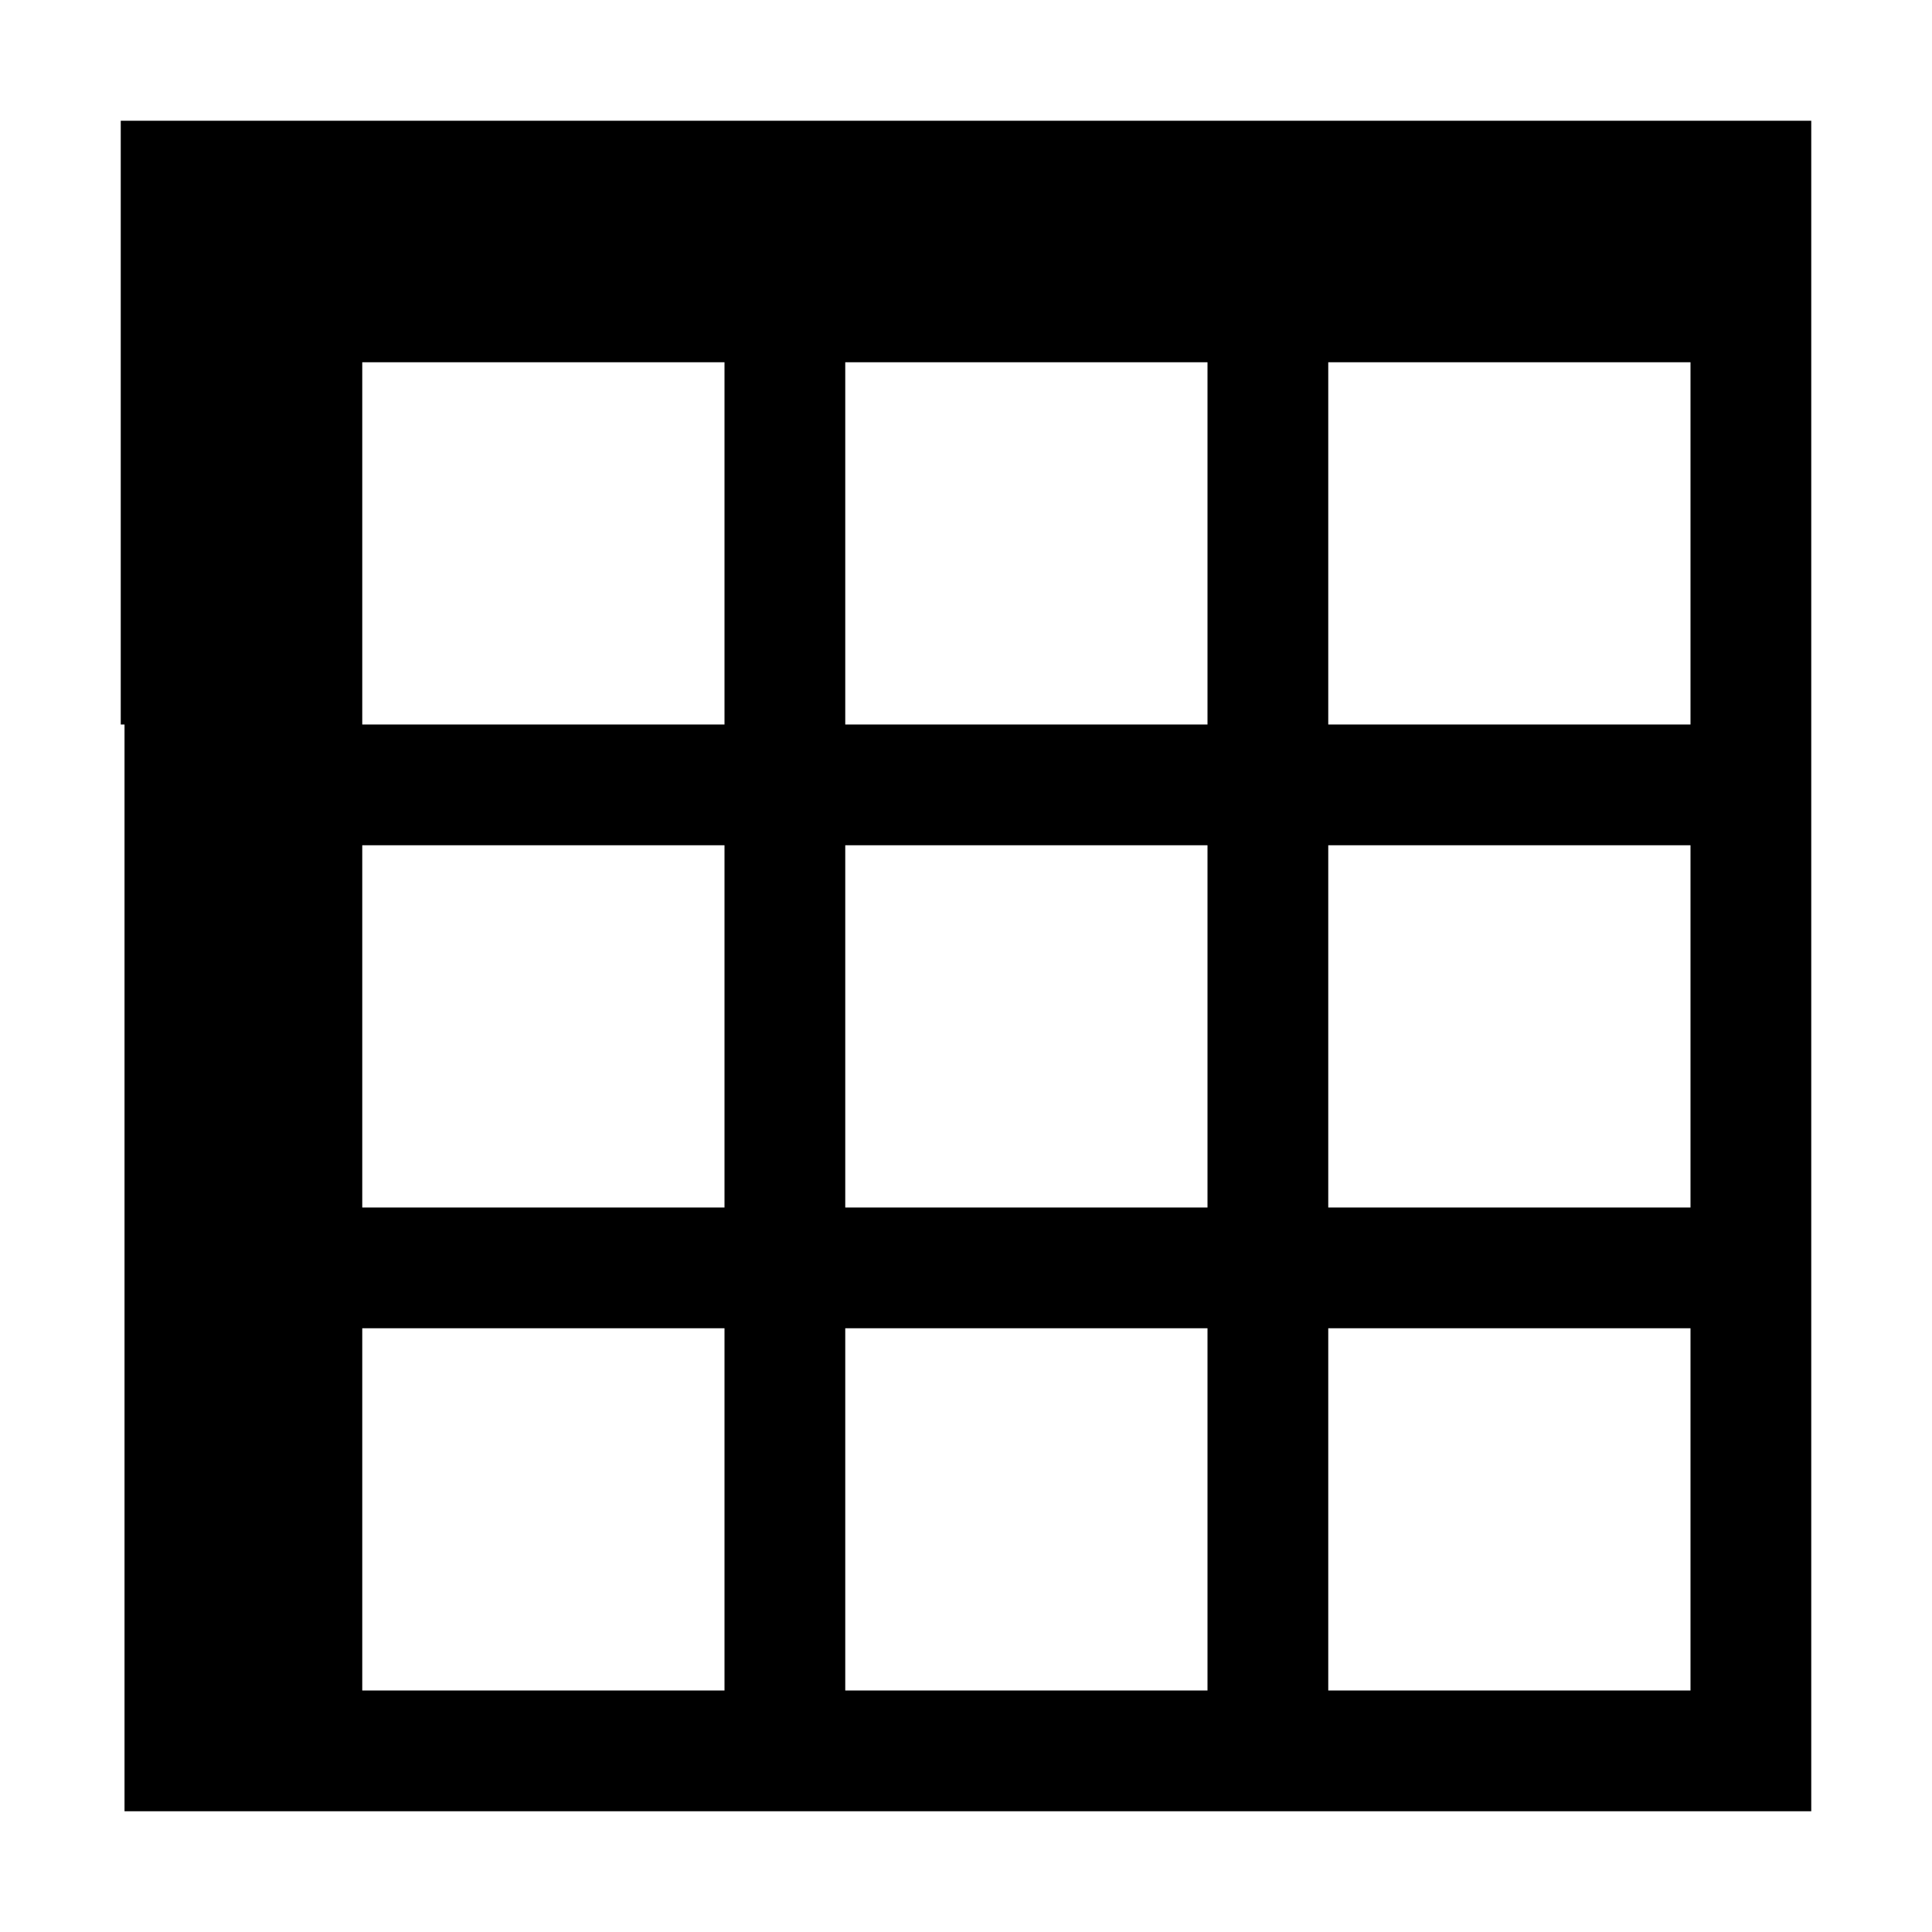
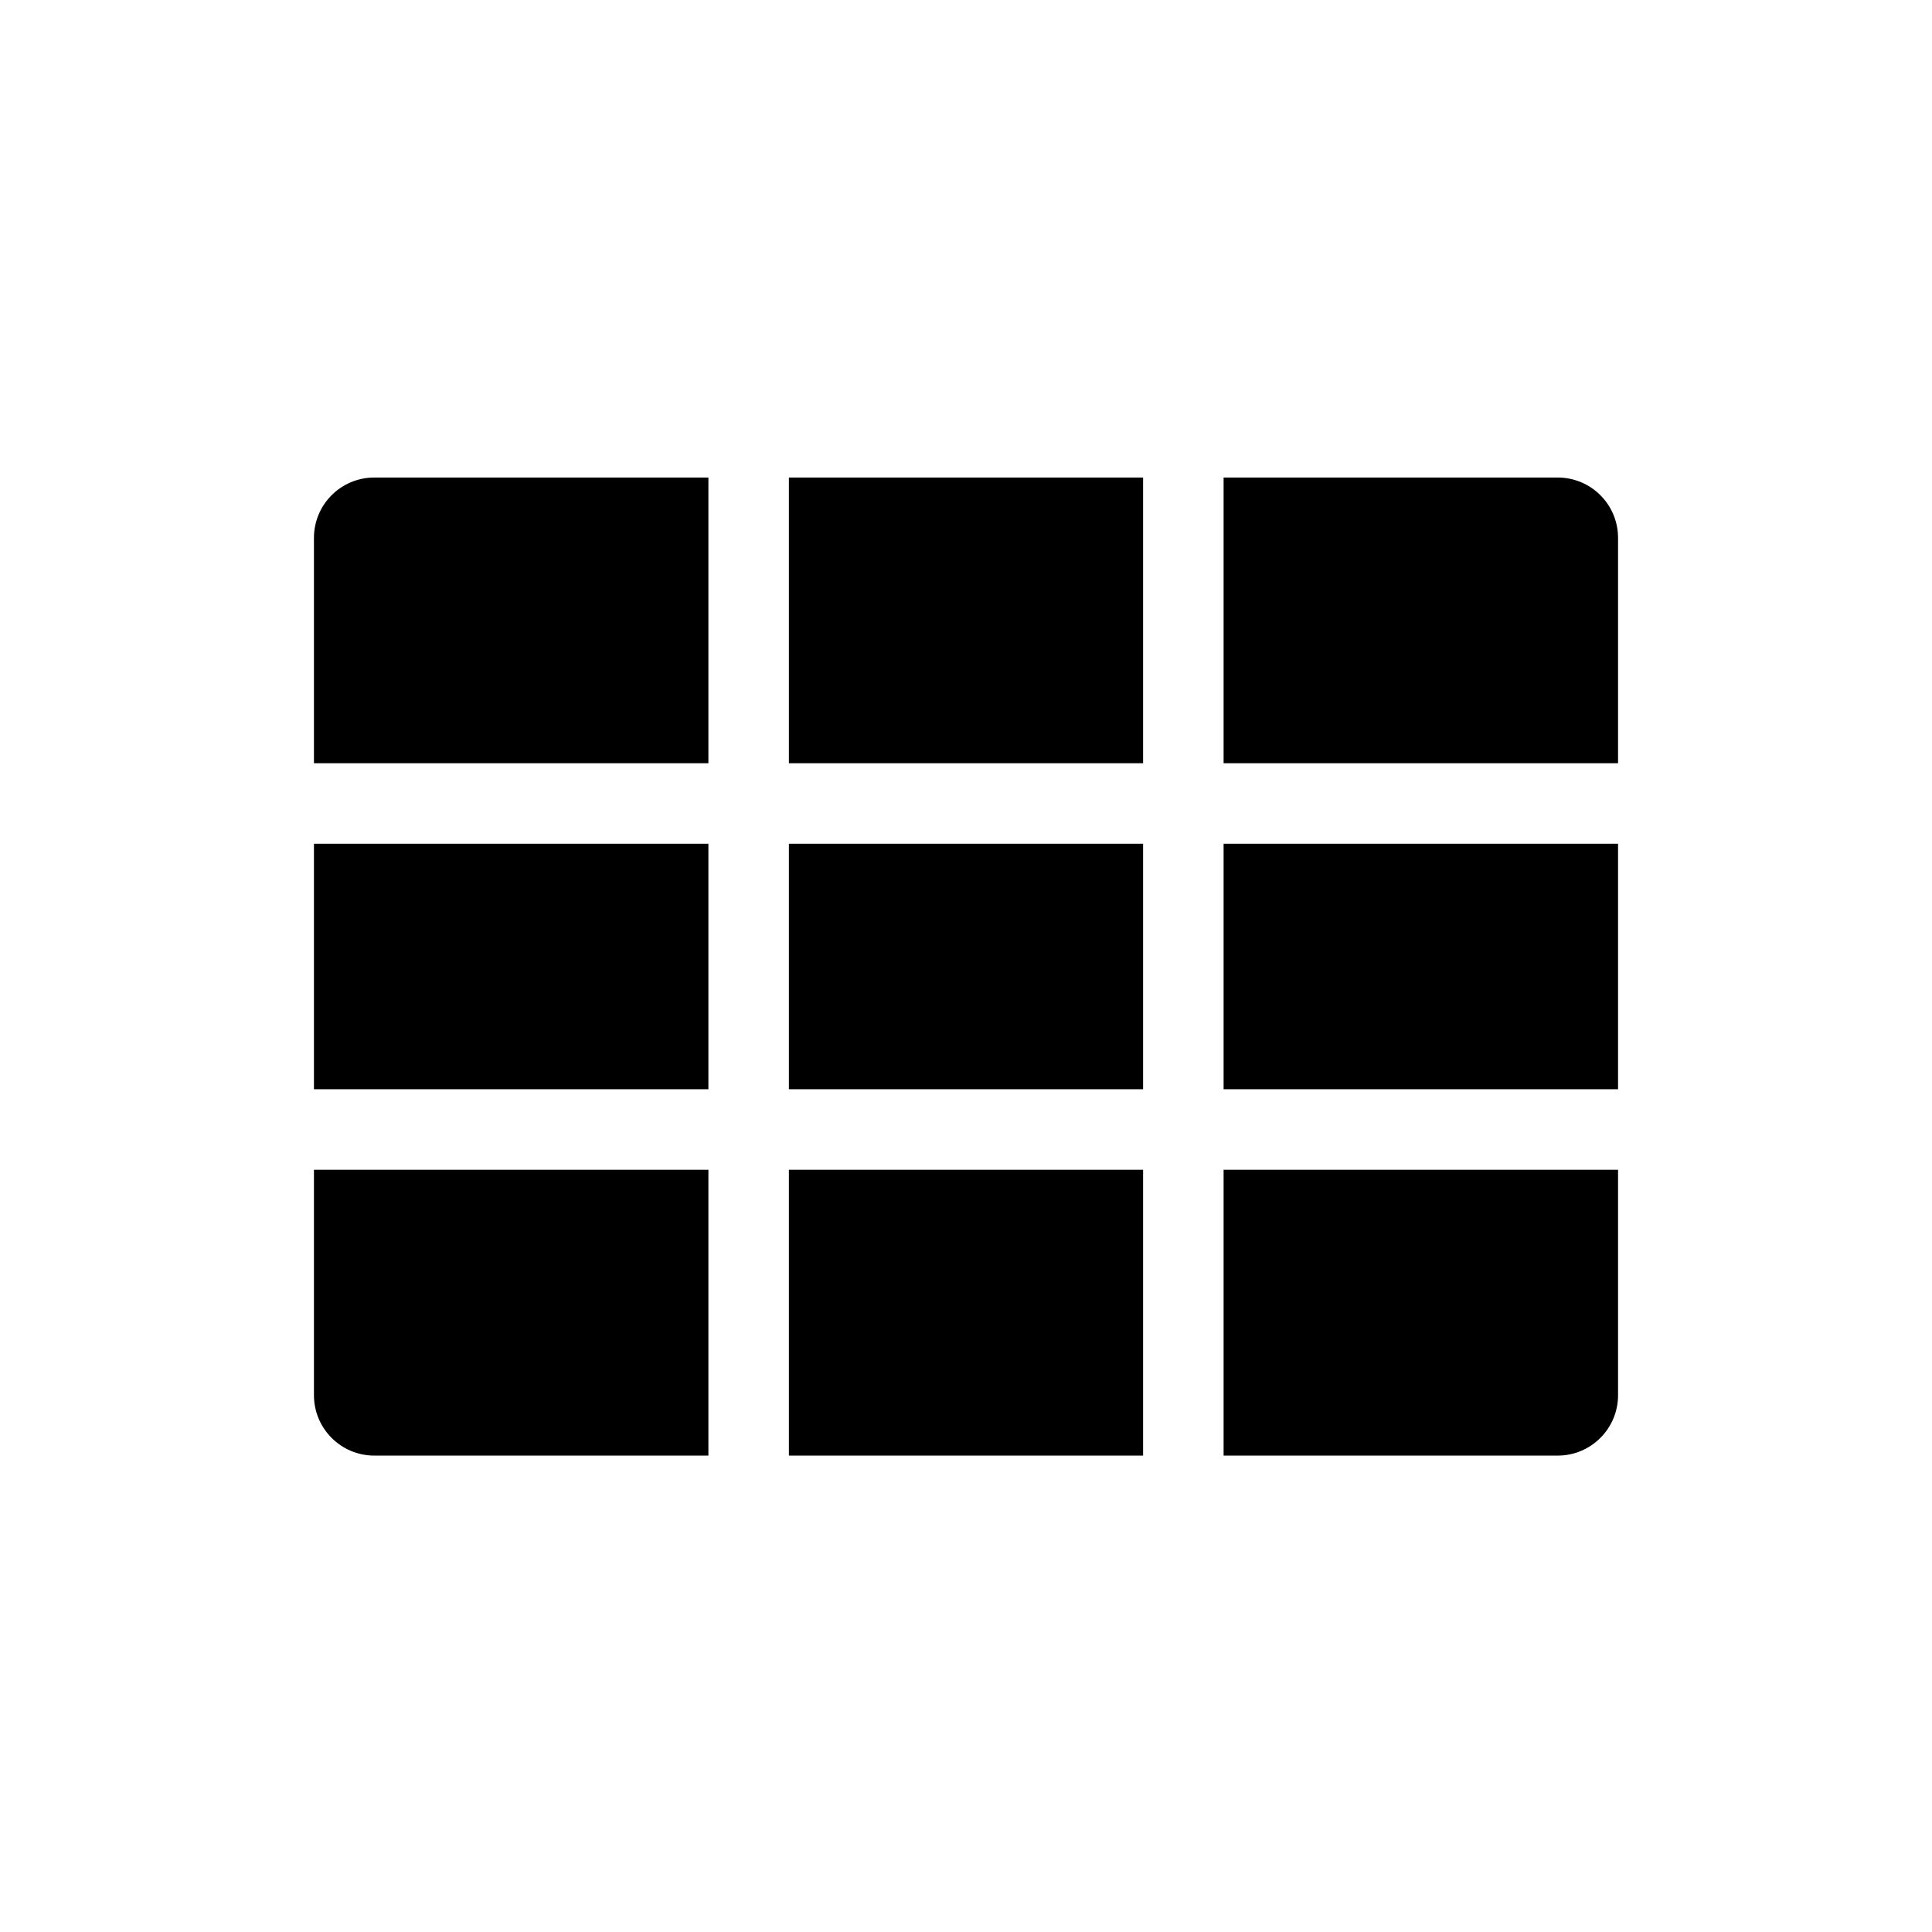
- <svg xmlns="http://www.w3.org/2000/svg" width="512" height="512" viewBox="0 0 512 512">
-   <path d="M192.3 32H32v160h1v288h447V32H192.3zm-.3 416H96v-96h96v96zm0-128H96v-96h96v96zm0-128H96V96h96v96zm128 256h-96v-96h96v96zm0-128h-96v-96h96v96zm0-128h-96V96h96v96zm128 256h-96v-96h96v96zm0-128h-96v-96h96v96zm0-128h-96V96h96v96z" />
+ <svg xmlns="http://www.w3.org/2000/svg" width="24" height="24" viewBox="0 0 24 24" fill="none">
+   <path d="M8.8 14.531V18.082H4.65C4.236 18.082 3.9 17.746 3.9 17.332V14.531H8.8ZM14.2 14.531V18.082H9.8V14.531H14.2ZM20.1 17.332C20.1 17.746 19.764 18.082 19.35 18.082H15.2V14.531H20.1V17.332ZM20.1 13.531H15.2V10.481H20.1V13.531ZM8.8 10.481V13.531H3.9V10.481H8.8ZM14.2 10.481V13.531H9.8V10.481H14.2ZM19.35 5.932C19.764 5.932 20.1 6.267 20.1 6.682V9.481H15.2V5.932H19.35ZM8.8 9.481H3.9V6.682C3.9 6.267 4.236 5.932 4.65 5.932H8.8V9.481ZM14.2 9.481H9.8V5.932H14.2V9.481Z" fill="black" />
</svg>
